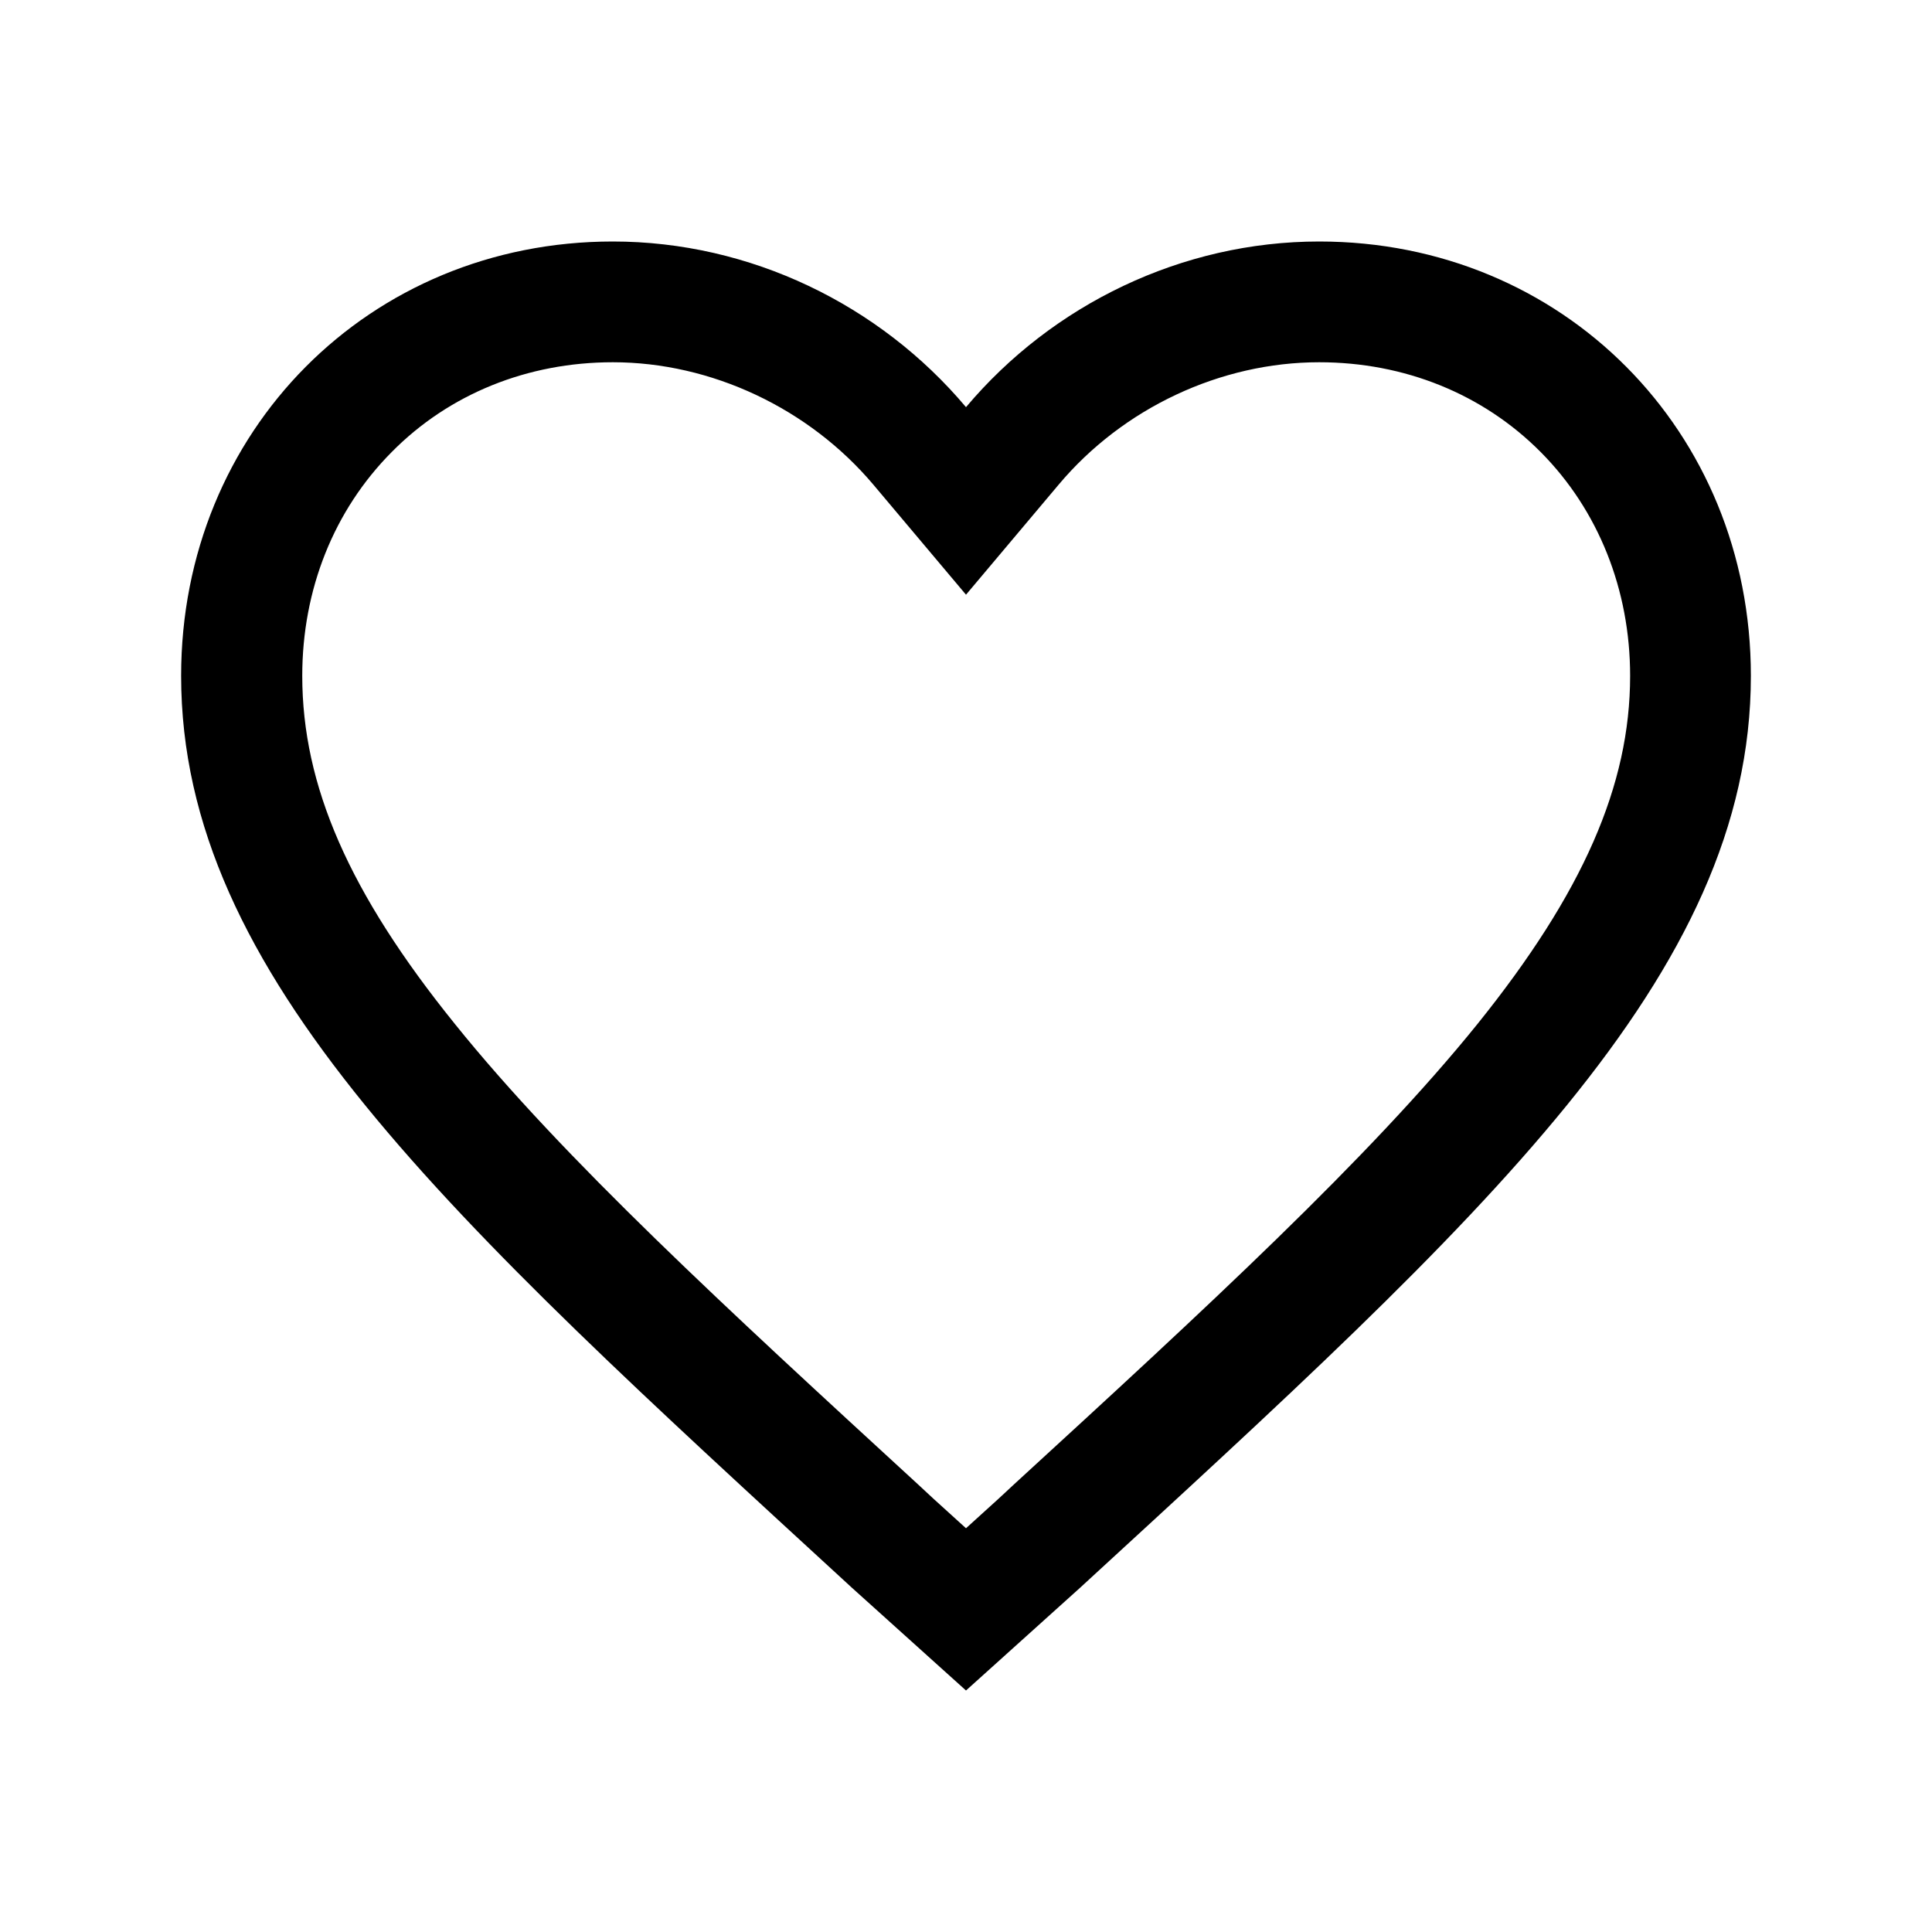
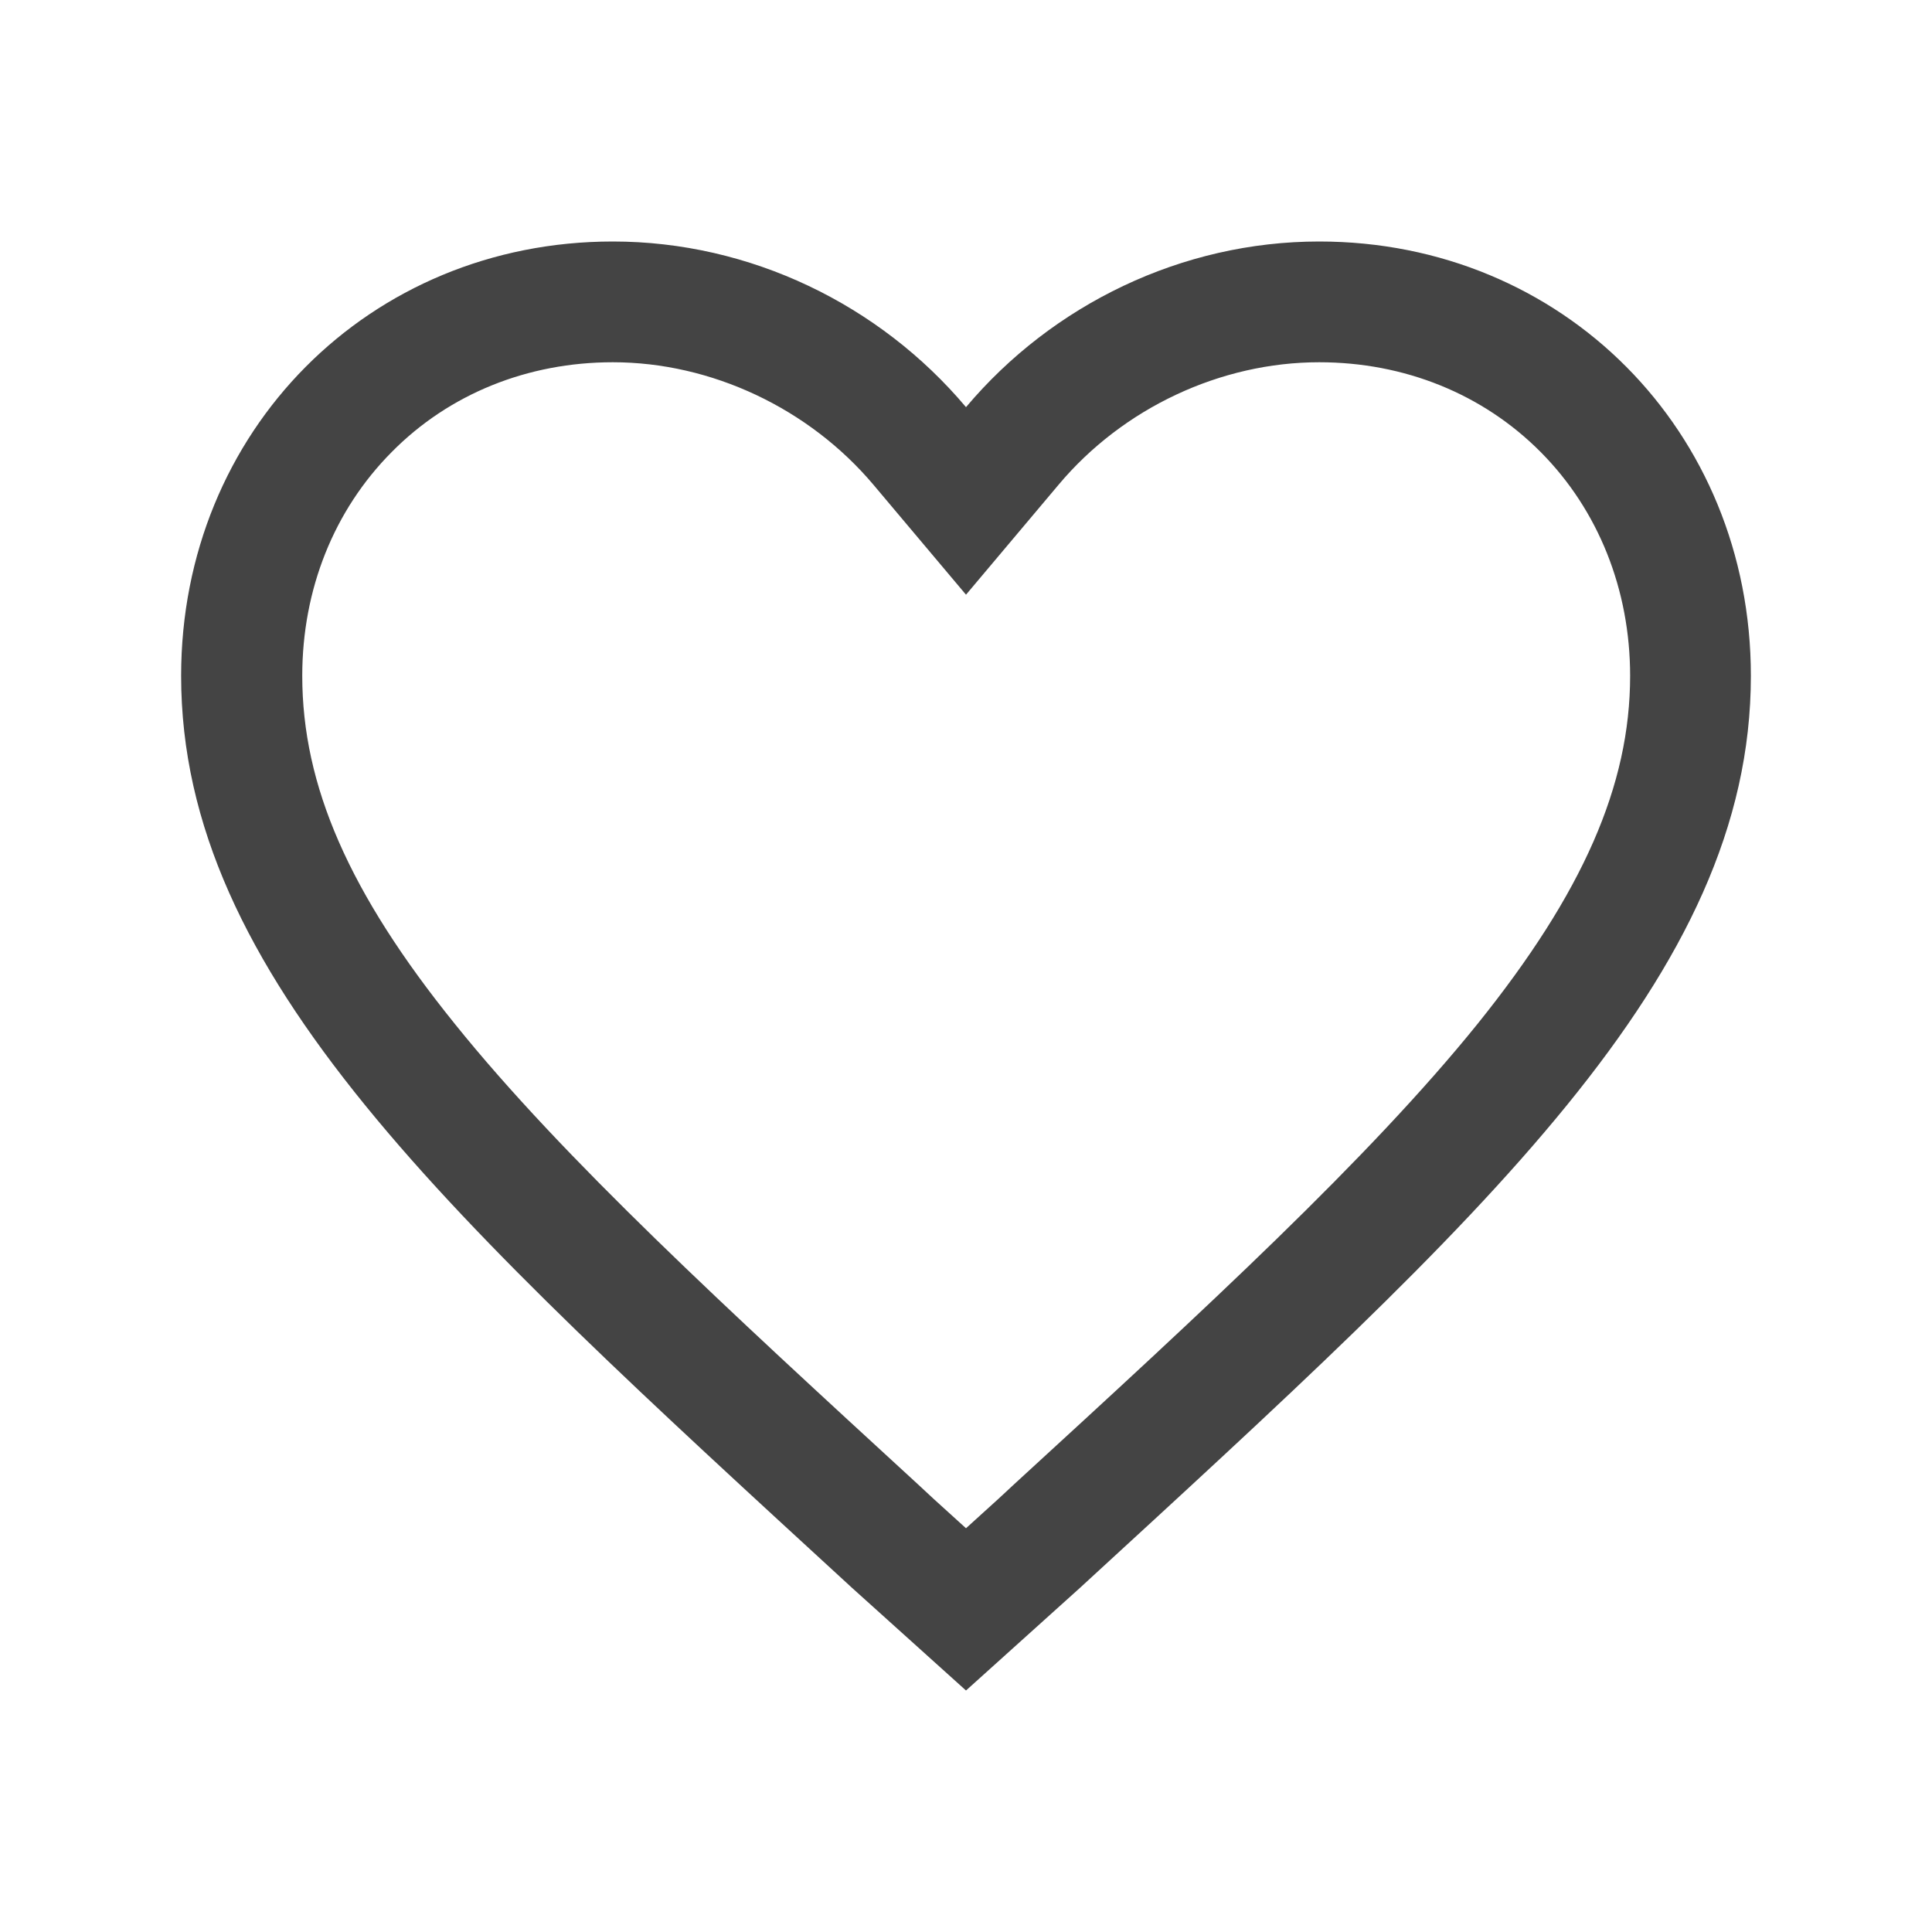
<svg xmlns="http://www.w3.org/2000/svg" viewBox="0 0 512 512">
-   <path d="M349.6 64c-36.4 0-70.7 16.7-93.6 43.9C233.1 80.7 198.8 64 162.4 64 97.9 64 48 114.2 48 179.1c0 79.5 70.7 143.3 177.8 241.7L256 448l30.2-27.2C393.3 322.4 464 258.6 464 179.1 464 114.2 414.1 64 349.6 64zm-80.8 329.3l-4.2 3.9-8.6 7.8-8.6-7.8-4.2-3.9c-50.4-46.3-94-86.3-122.7-122-28-34.7-40.4-63.1-40.4-92.2 0-22.9 8.4-43.9 23.7-59.3 15.2-15.4 36-23.8 58.6-23.8 26.1 0 52 12.2 69.1 32.5l24.5 29.1 24.5-29.1c17.1-20.4 43-32.5 69.1-32.5 22.6 0 43.4 8.4 58.7 23.8 15.3 15.4 23.7 36.5 23.7 59.3 0 29-12.5 57.5-40.4 92.2-28.8 35.7-72.3 75.7-122.8 122z" />
+   <path d="M349.6 64c-36.4 0-70.7 16.7-93.6 43.9C233.1 80.7 198.8 64 162.4 64 97.9 64 48 114.2 48 179.1c0 79.5 70.7 143.3 177.8 241.7L256 448l30.2-27.2C393.3 322.4 464 258.6 464 179.1 464 114.2 414.1 64 349.6 64zm-80.8 329.3l-4.2 3.9-8.6 7.8-8.6-7.8-4.2-3.9c-50.4-46.3-94-86.3-122.7-122-28-34.7-40.4-63.1-40.4-92.2 0-22.9 8.4-43.9 23.7-59.3 15.2-15.4 36-23.8 58.6-23.8 26.1 0 52 12.2 69.1 32.5l24.5 29.1 24.5-29.1c17.1-20.4 43-32.5 69.1-32.5 22.6 0 43.4 8.4 58.7 23.8 15.3 15.4 23.7 36.5 23.7 59.3 0 29-12.5 57.5-40.4 92.2-28.8 35.7-72.3 75.7-122.8 122z" fill="#444" />
</svg>
